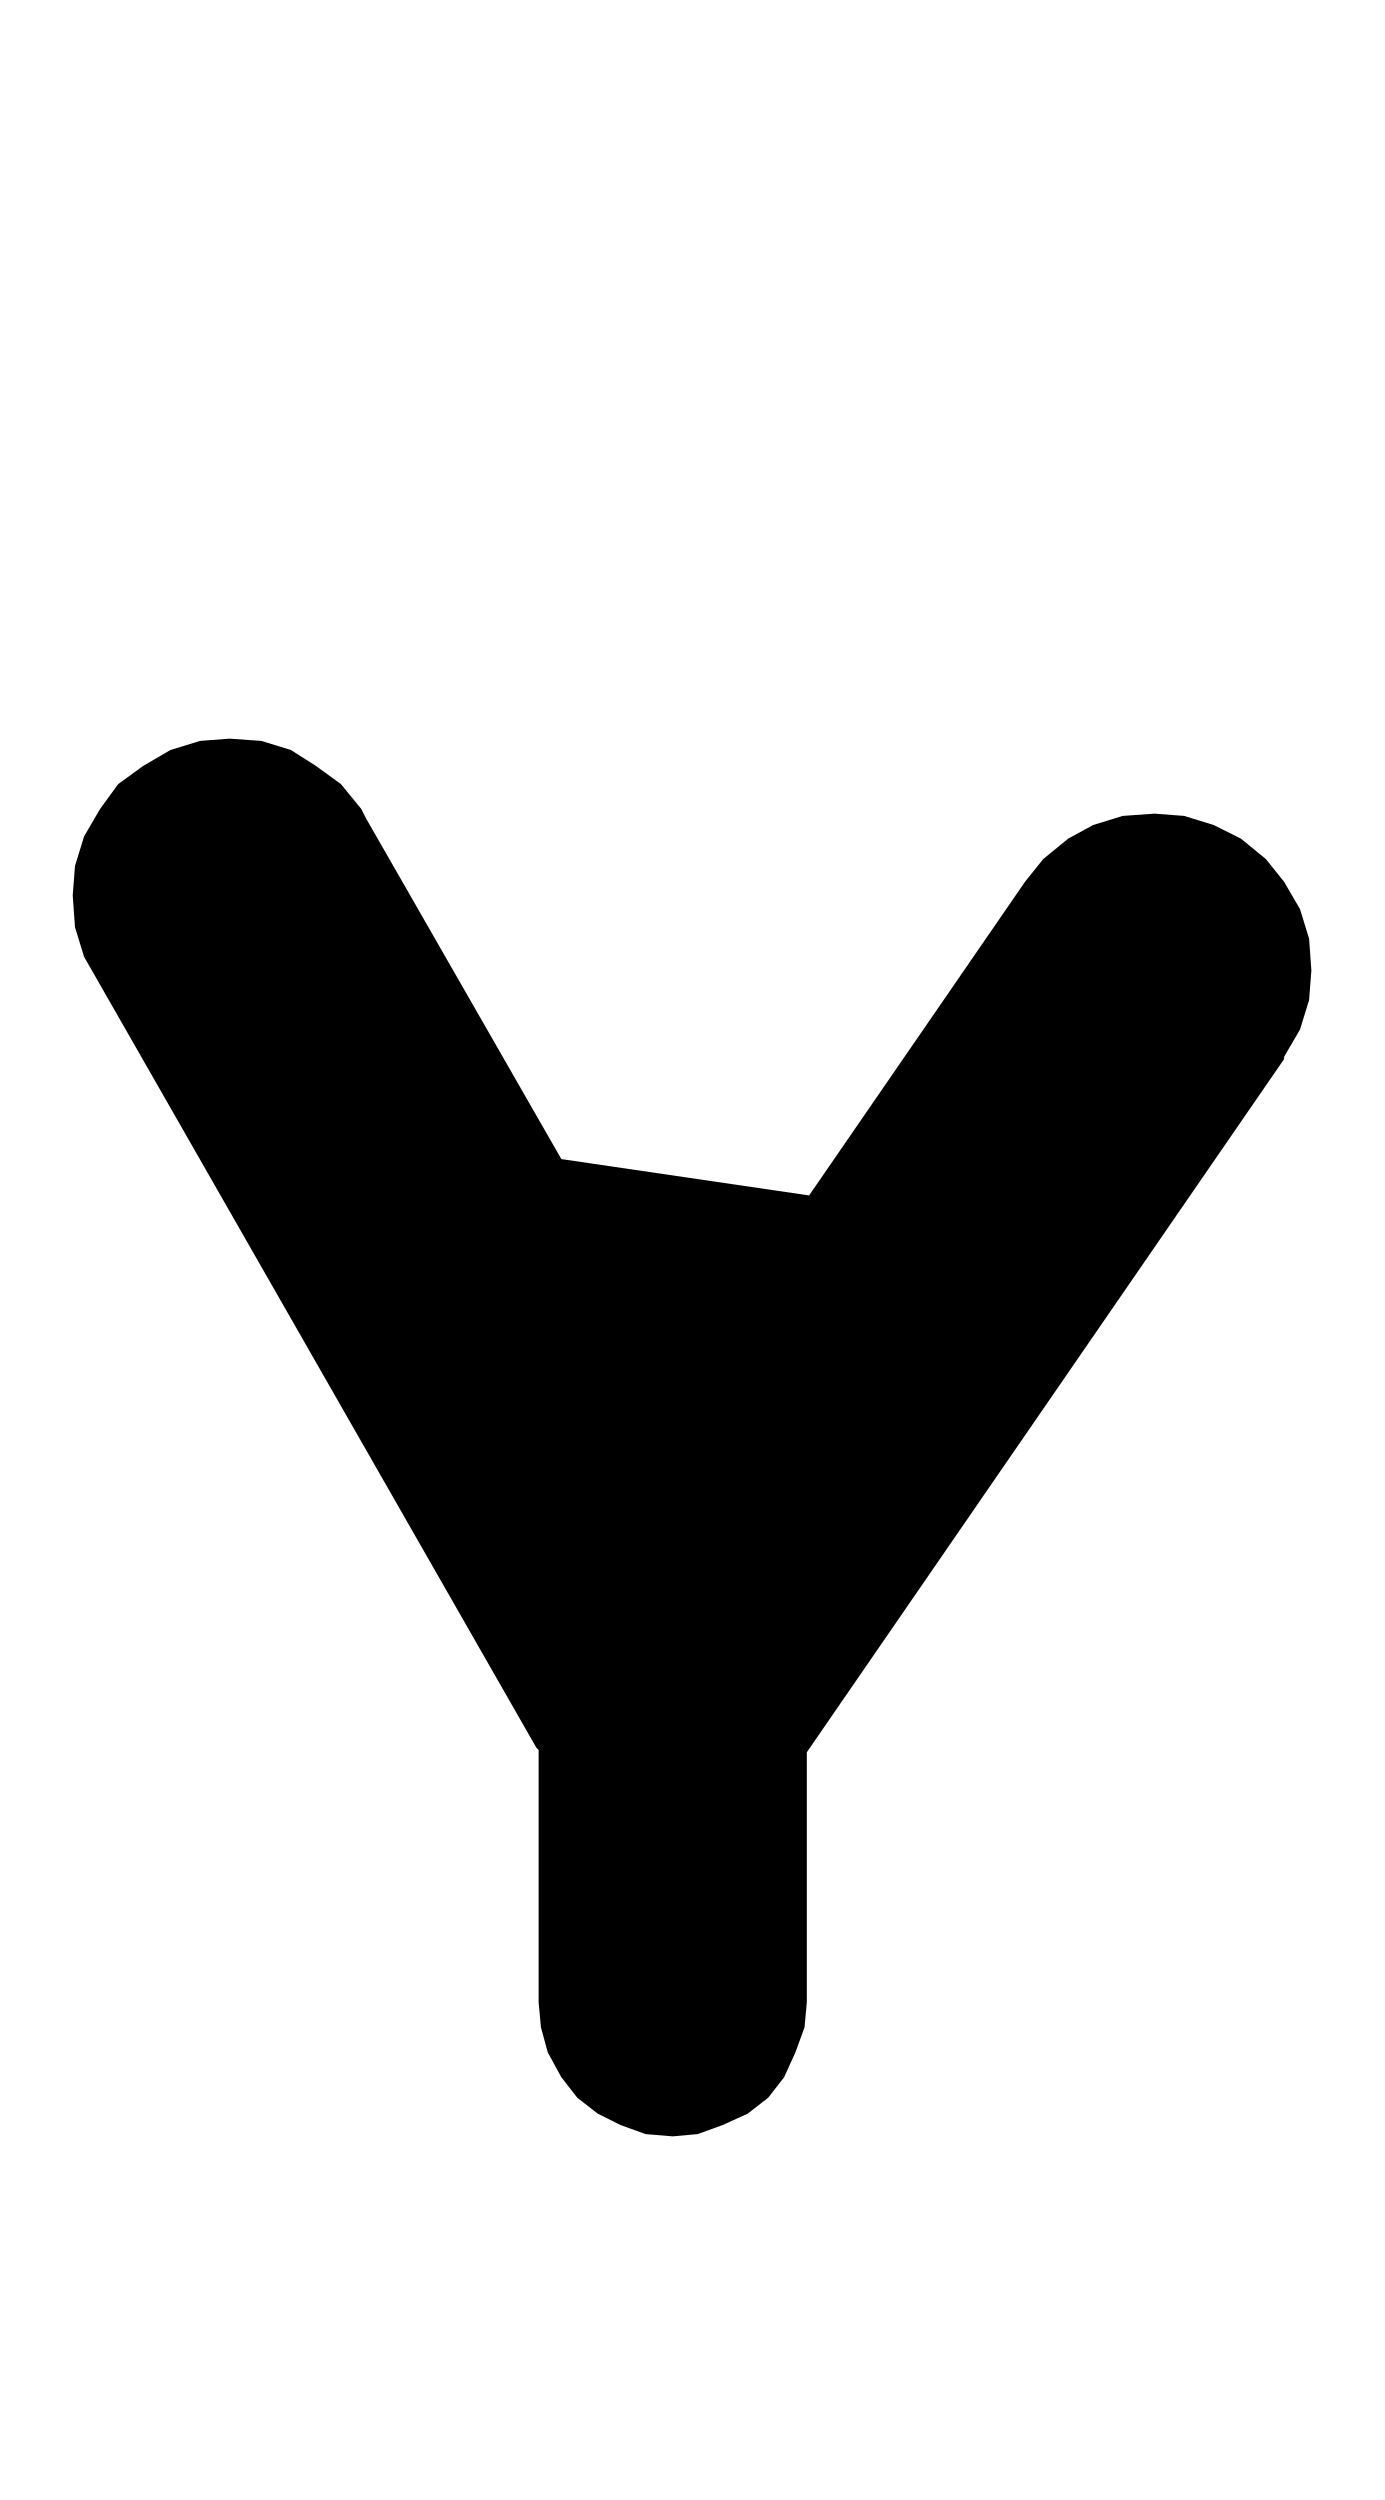
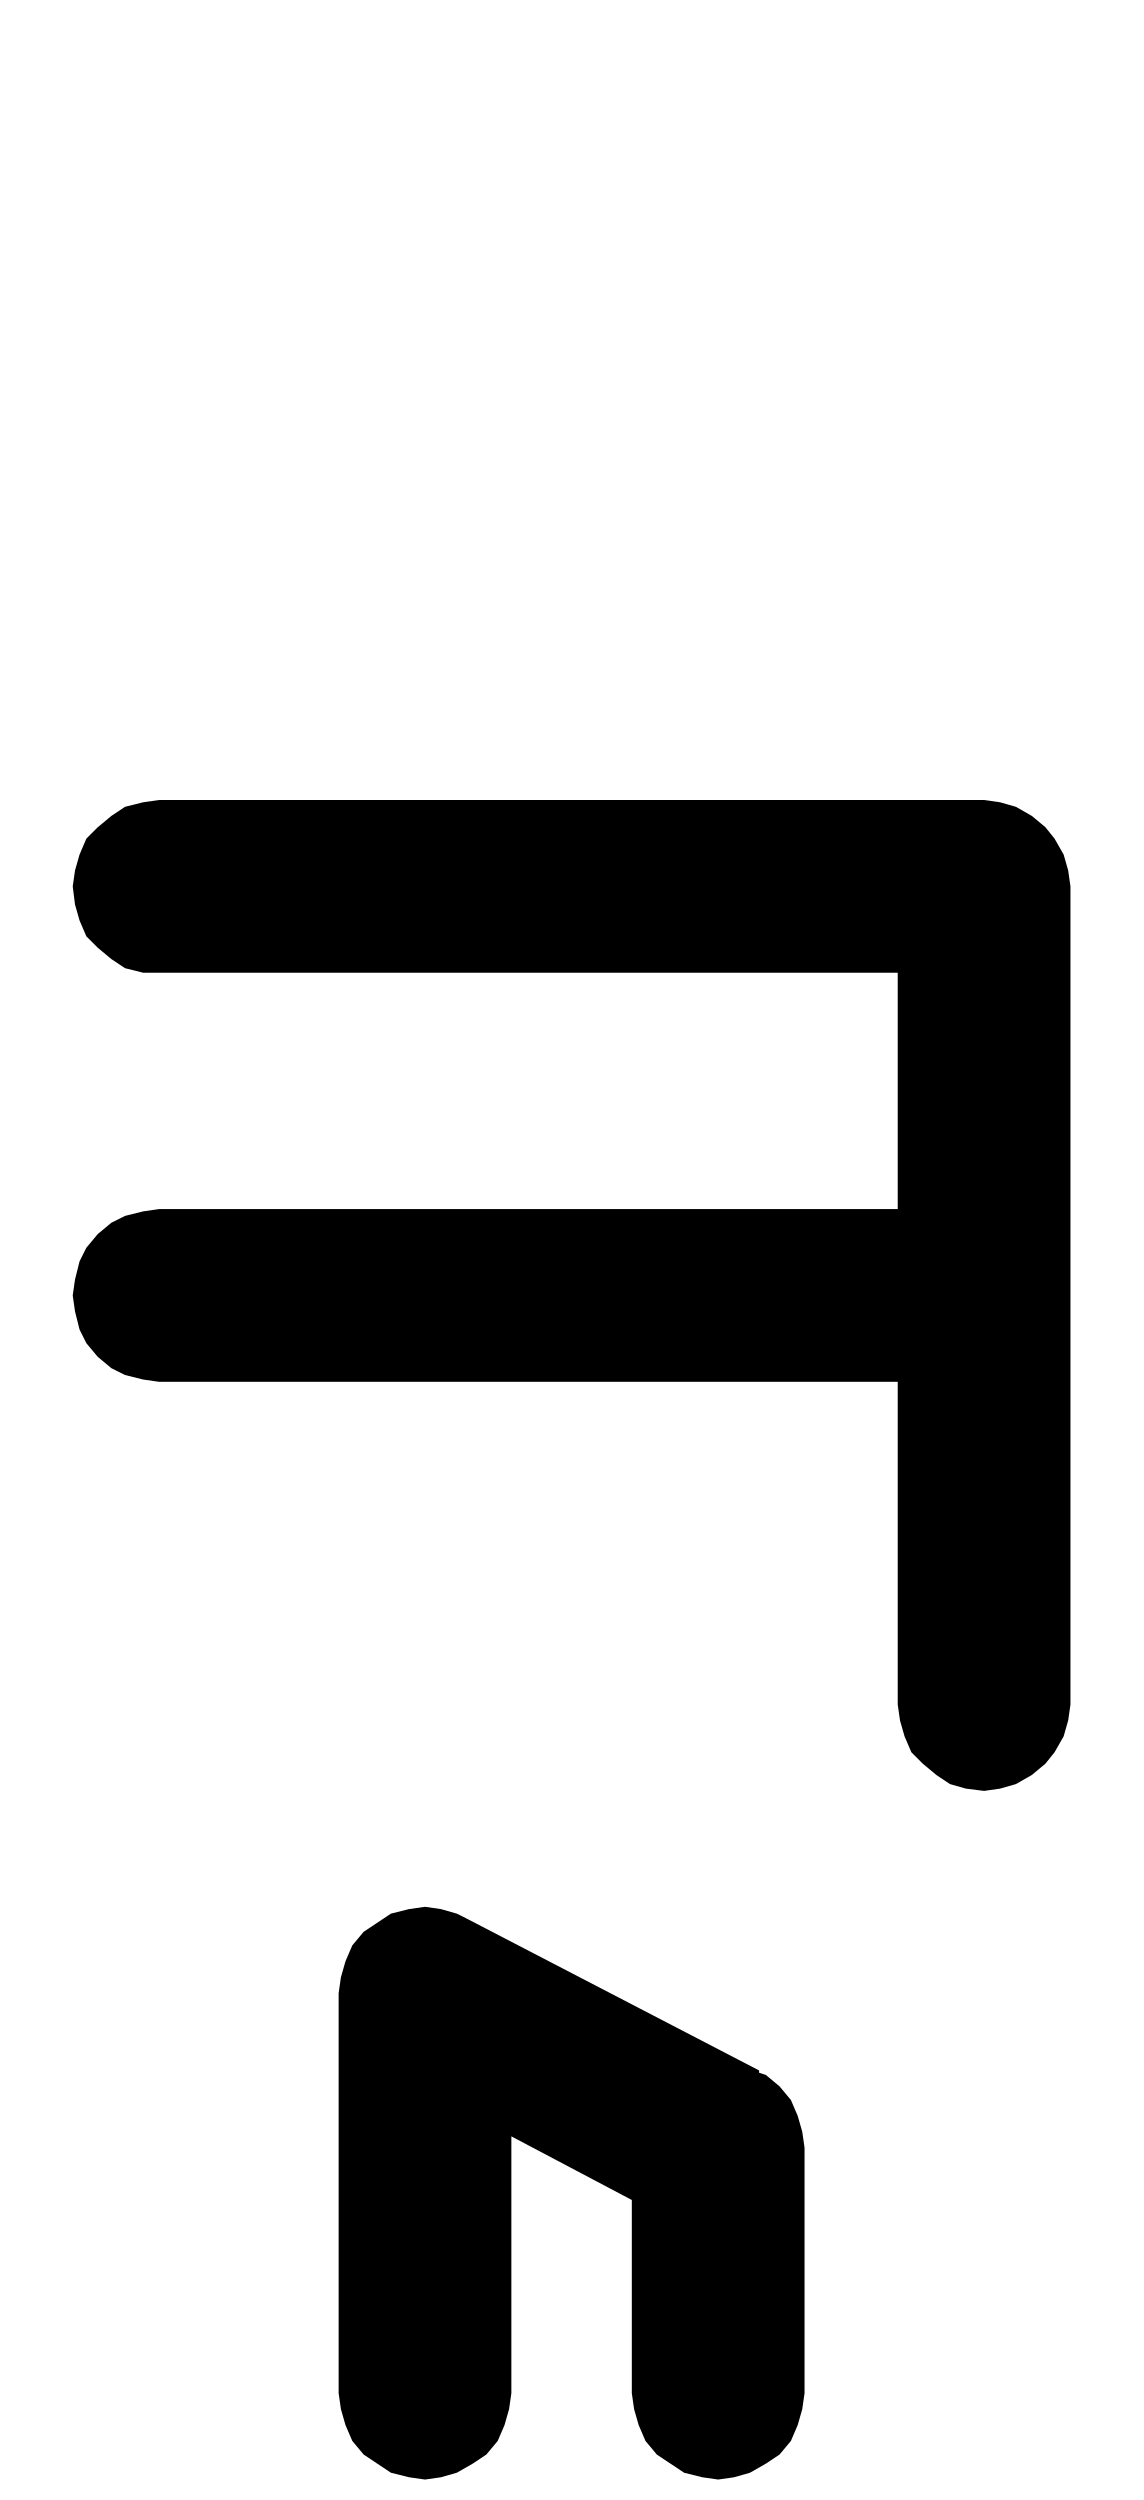
- <svg xmlns="http://www.w3.org/2000/svg" viewBox="0 -900 609 1100">
-   <path transform="scale(1,-1)" fill="currentColor" d="M161 540 247 390 356 374 451 512 459 522 470 531 481 537 494 541 508 542 521 541 534 537 546 531 557 522 565 512 572 500 576 487 577 473 576 460 572 447 565 435V434L355 129V19L354 8L350 -3L345 -14L338 -23L329 -30L318 -35L307 -39L296 -40L284 -39L273 -35L263 -30L254 -23L247 -14L241 -3L238 8L237 19V130L236 131L41 472L37 479L33 492L32 506L33 519L37 532L44 544L52 555L63 563L75 570L88 574L101 575L115 574L128 570L139 563L150 555L159 544Z" />
+ <svg xmlns="http://www.w3.org/2000/svg" viewBox="0 -900 503 1100">
+   <path transform="scale(1,-1)" fill="currentColor" d="M70 548H433L440 547L447 545L454 541L460 536L464 531L468 524L470 517L471 510V150L470 143L468 136L464 129L460 124L454 119L447 115L440 113L433 112L425 113L418 115L412 119L406 124L401 129L398 136L396 143L395 150V292H70L63 293L55 295L49 298L43 303L38 309L35 315L33 323L32 330L33 337L35 345L38 351L43 357L49 362L55 365L63 367L70 368H395V472H70H63L55 474L49 478L43 483L38 488L35 495L33 502L32 510L33 517L35 524L38 531L43 536L49 541L55 545L63 547ZM149 -153V23L150 30L152 37L155 44L160 50L166 54L172 58L180 60L187 61L194 60L201 58L205 56L334 -11V-12L337 -13L343 -18L348 -24L351 -31L353 -38L354 -45V-153L353 -160L351 -167L348 -174L343 -180L337 -184L330 -188L323 -190L316 -191L309 -190L301 -188L295 -184L289 -180L284 -174L281 -167L279 -160L278 -153V-68L225 -40V-153L224 -160L222 -167L219 -174L214 -180L208 -184L201 -188L194 -190L187 -191L180 -190L172 -188L166 -184L160 -180L155 -174L152 -167L150 -160Z" />
</svg>
